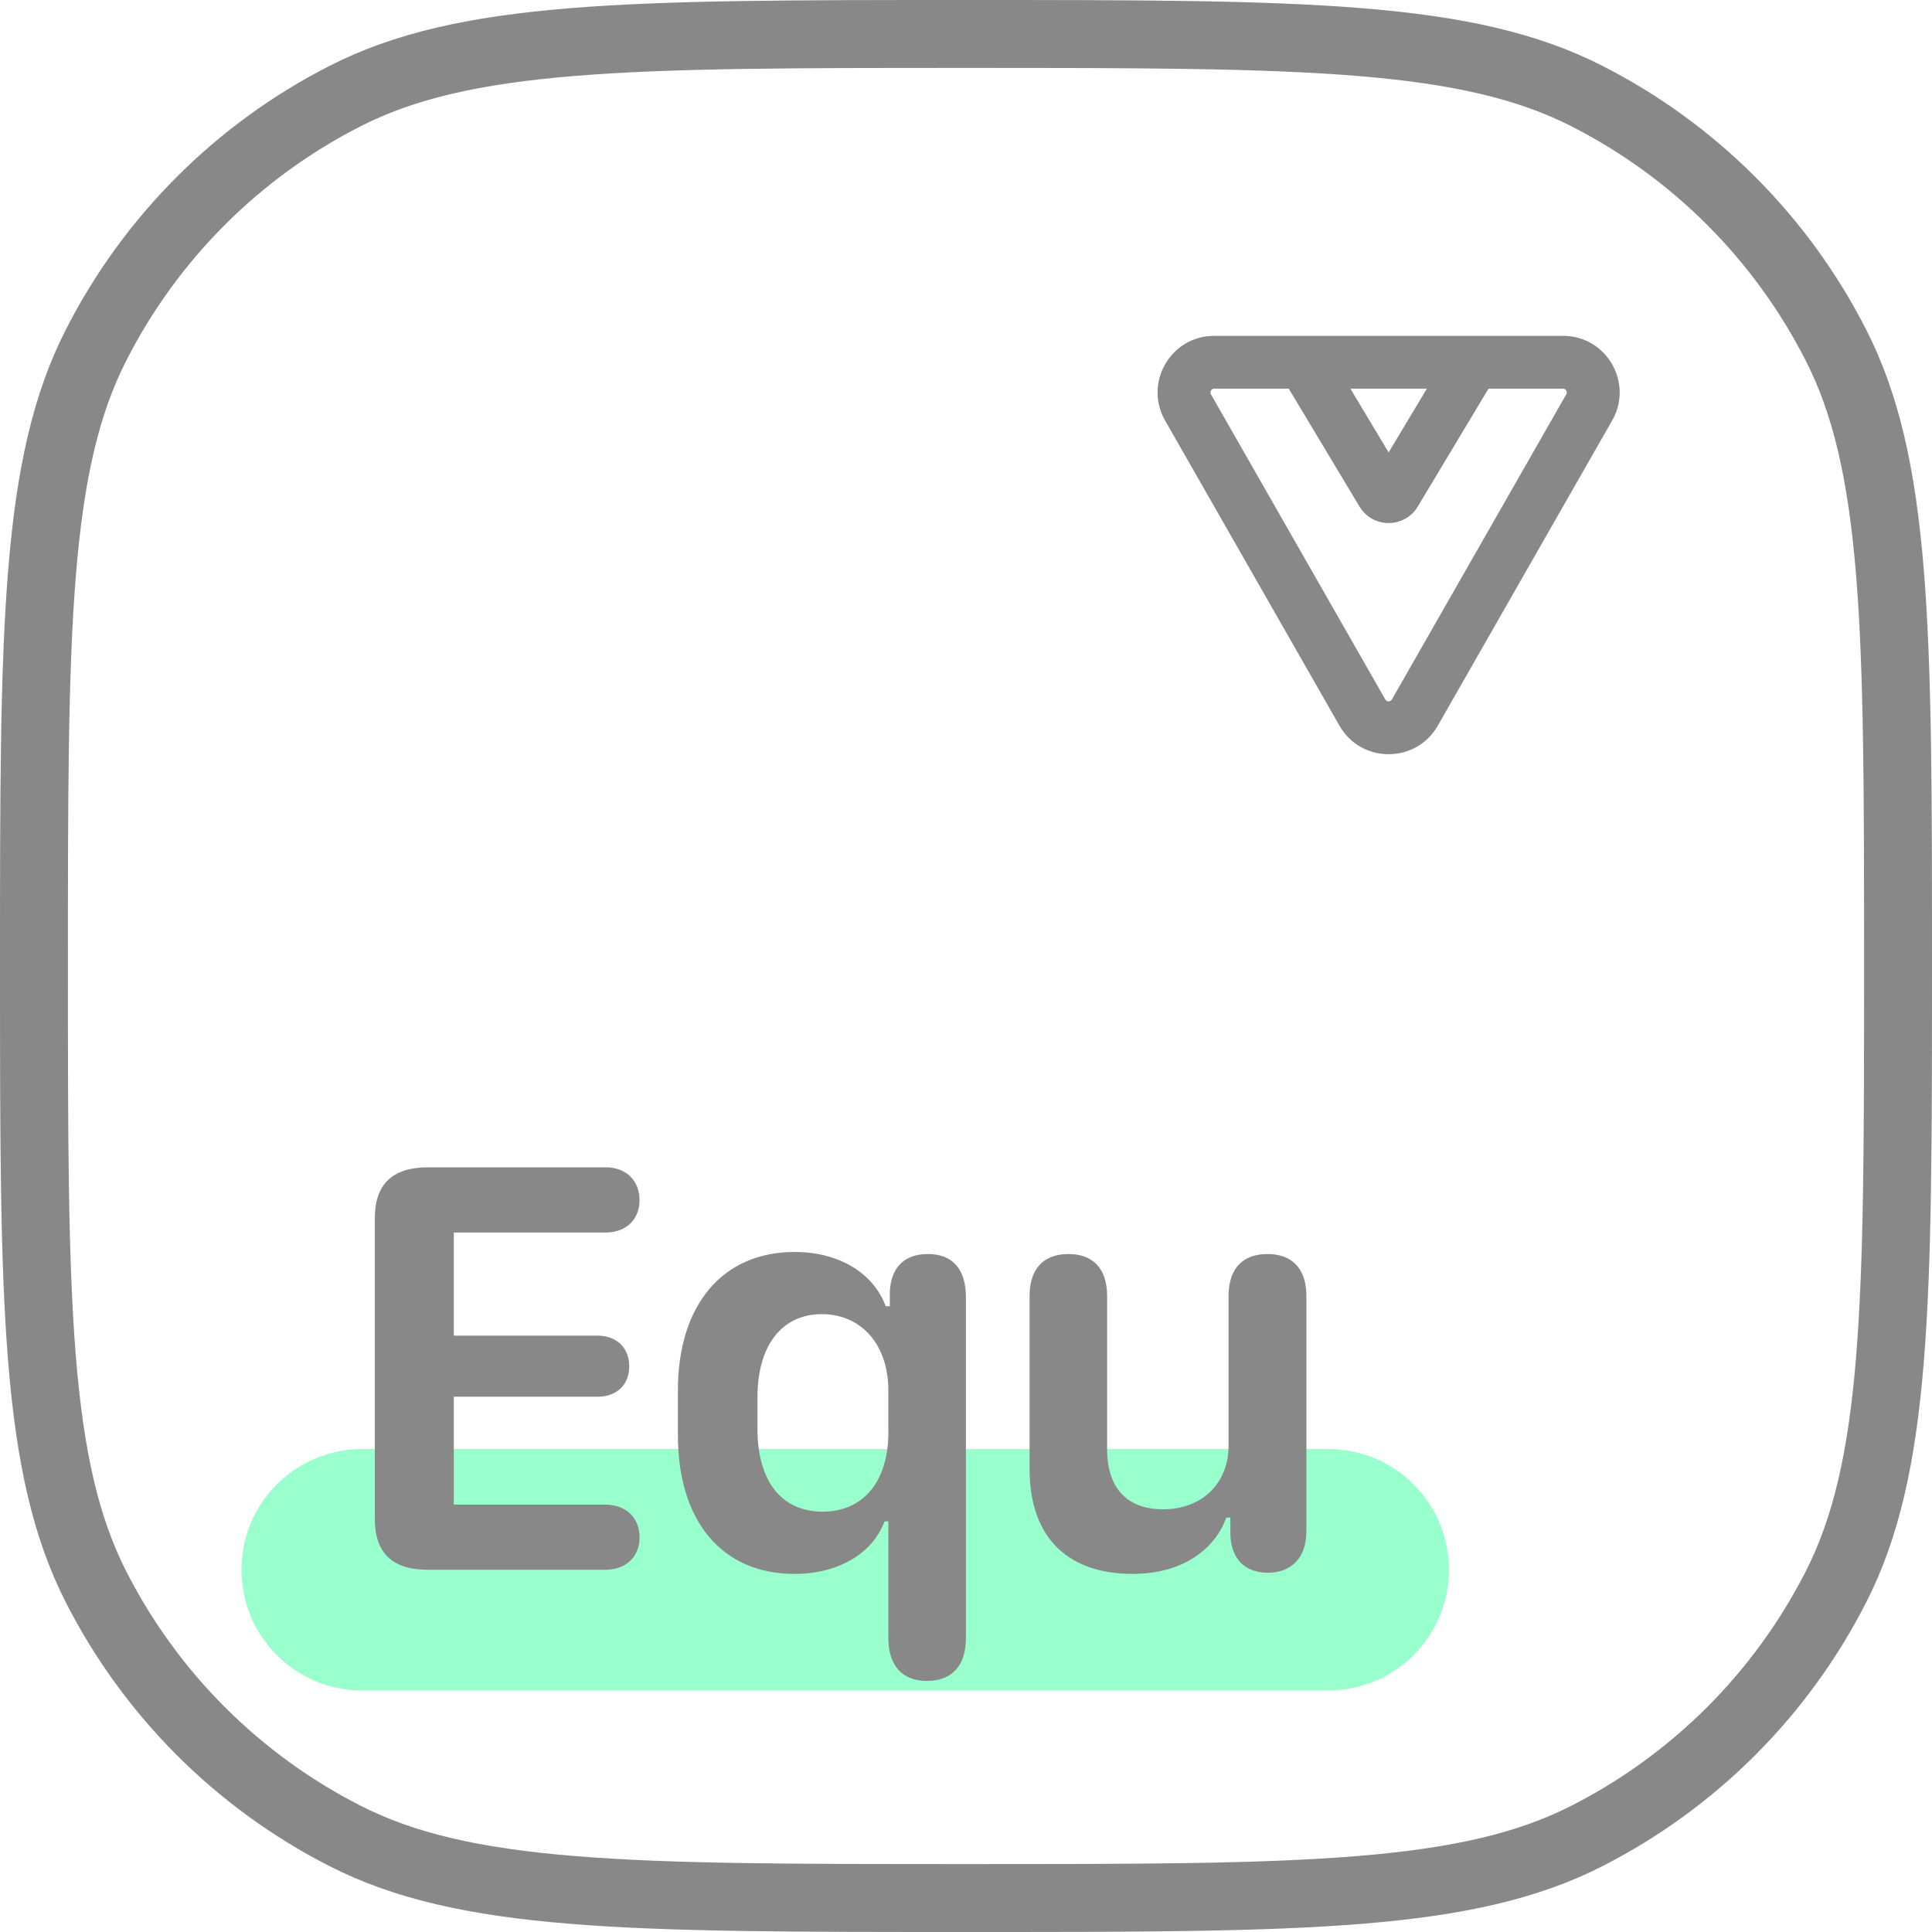
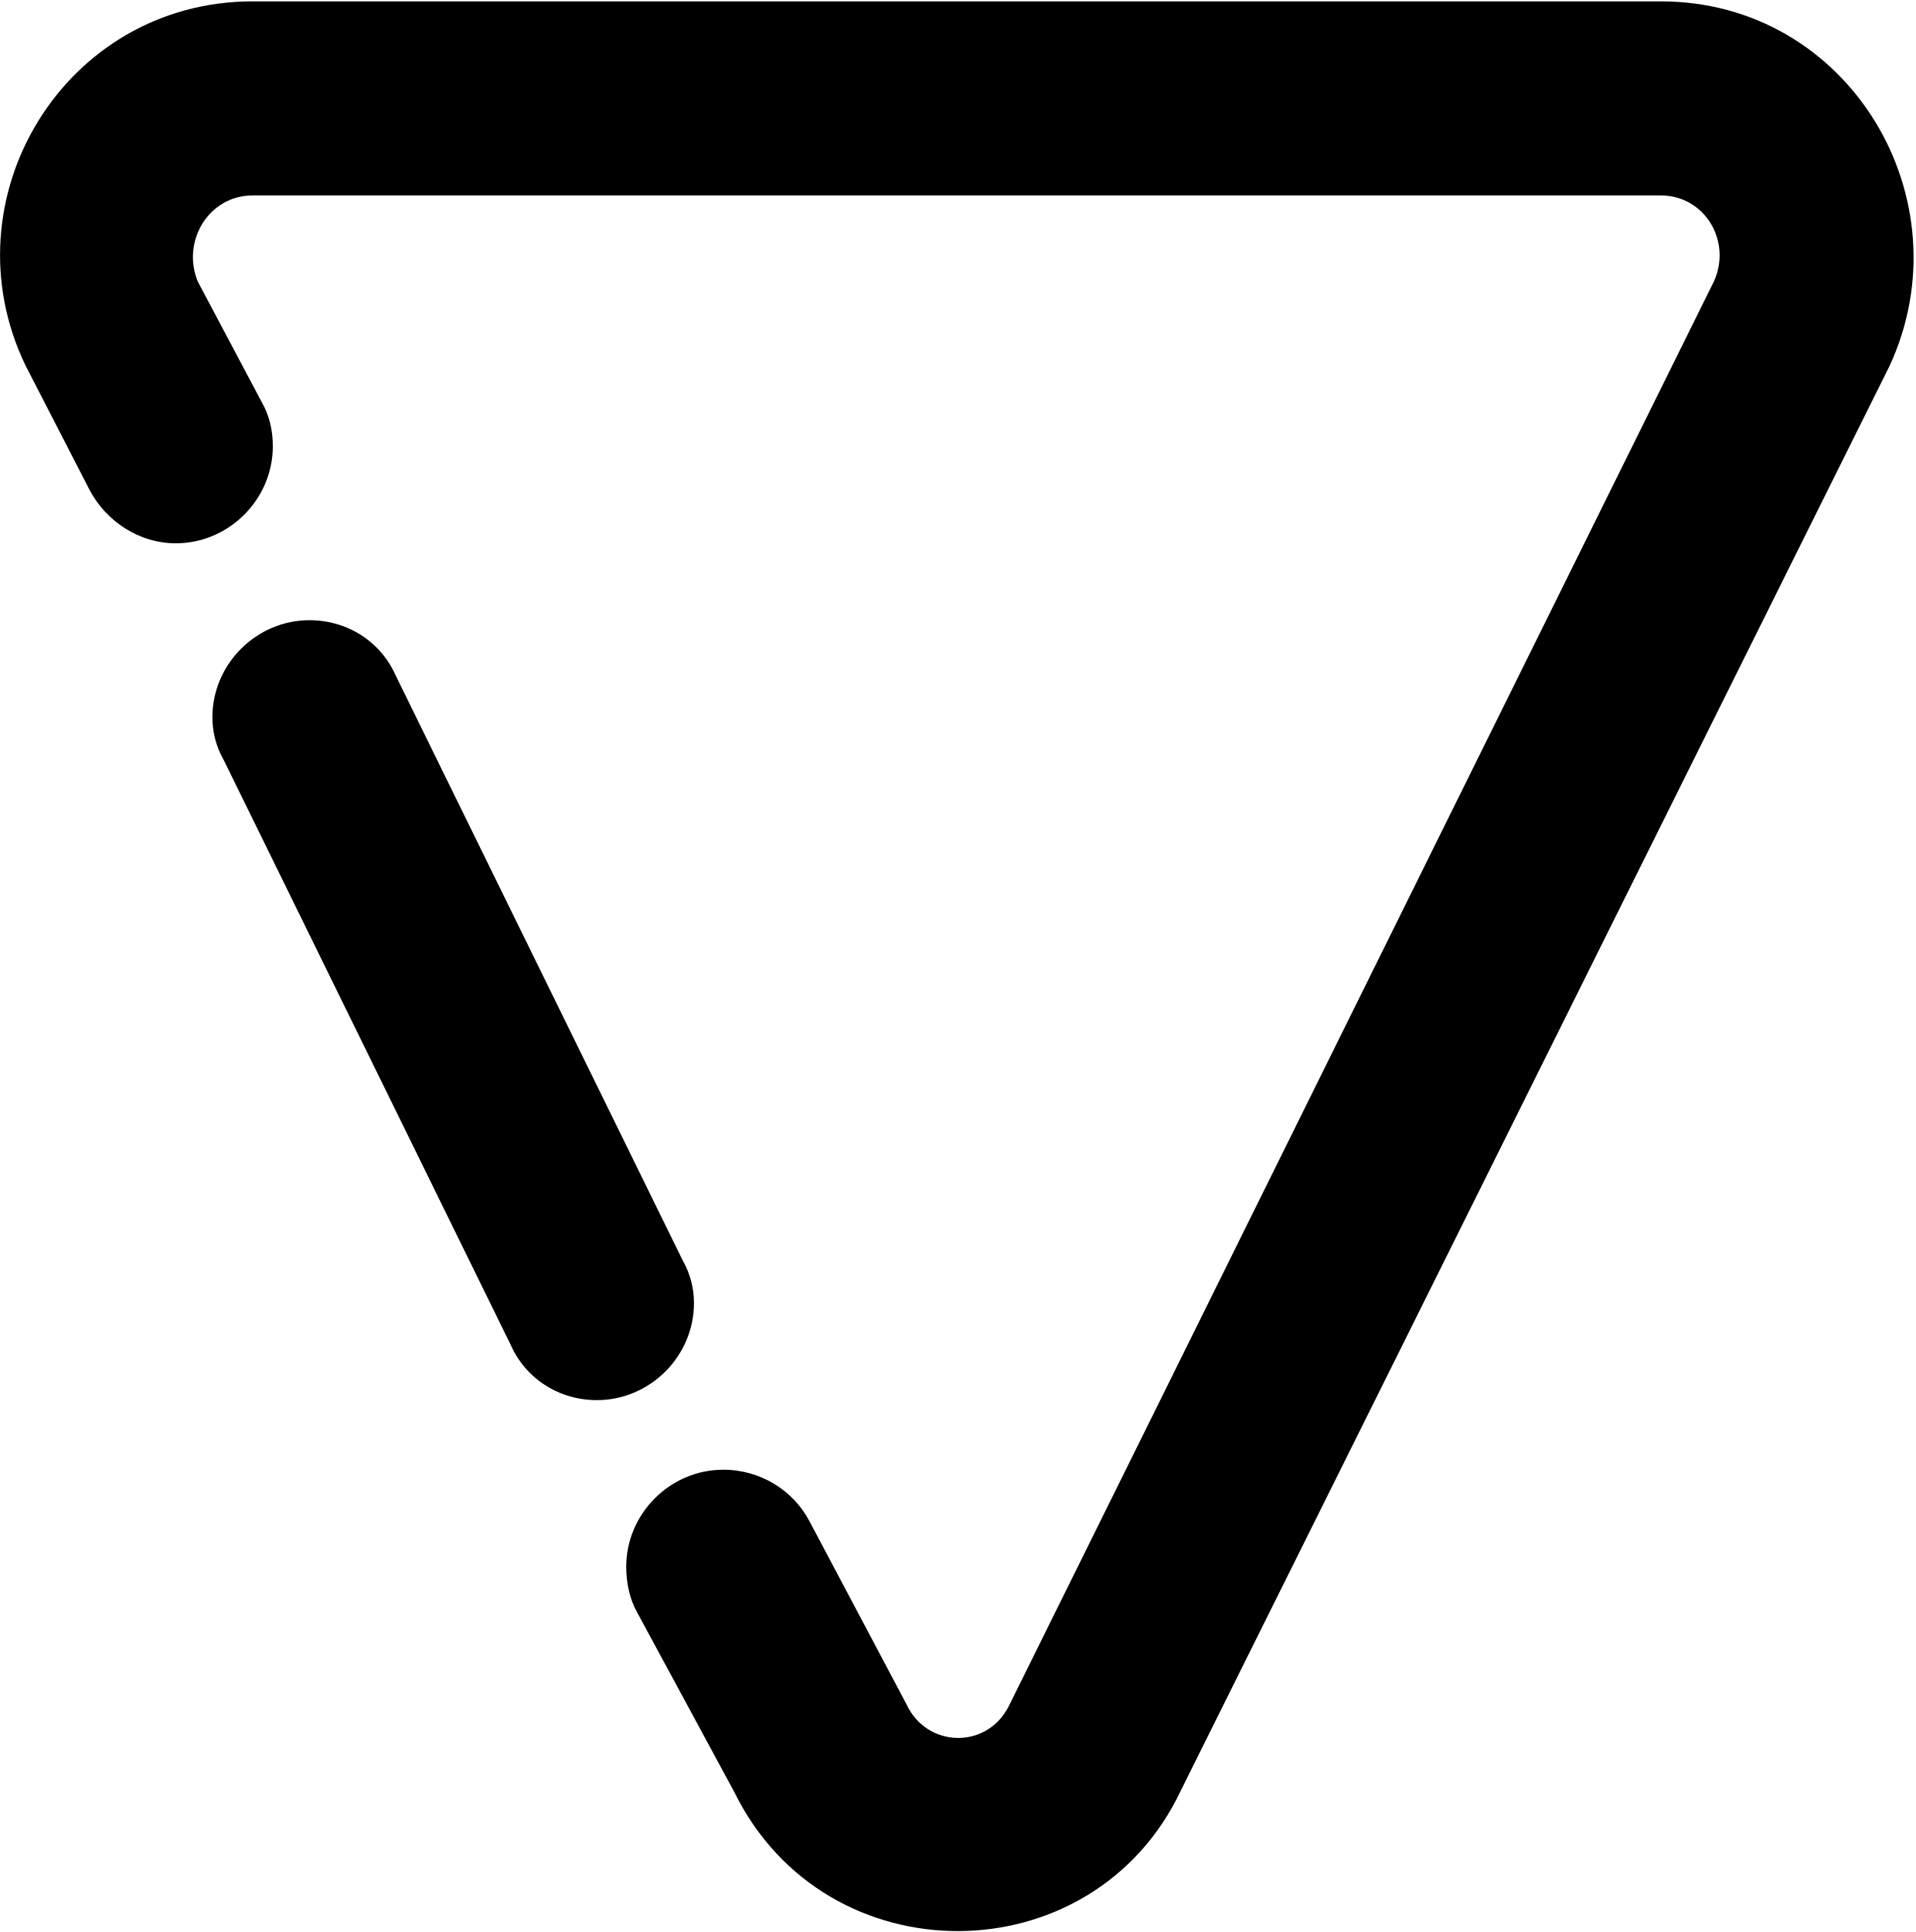
- <svg xmlns="http://www.w3.org/2000/svg" viewBox="0 0 64 64" fill="none">
-   <path fill-rule="evenodd" clip-rule="evenodd" d="M19.047 61.485C22.269 61.748 26.362 61.75 32 61.75C37.638 61.75 41.731 61.748 44.953 61.485C48.149 61.224 50.289 60.717 52.058 59.815C55.398 58.114 58.114 55.398 59.815 52.058C60.717 50.289 61.224 48.149 61.485 44.953C61.748 41.731 61.75 37.638 61.75 32C61.75 26.362 61.748 22.269 61.485 19.047C61.224 15.851 60.717 13.711 59.815 11.942C58.114 8.602 55.398 5.886 52.058 4.185C50.289 3.283 48.149 2.776 44.953 2.515C41.731 2.252 37.638 2.25 32 2.25C26.362 2.25 22.269 2.252 19.047 2.515C15.851 2.776 13.711 3.283 11.942 4.185C8.602 5.886 5.886 8.602 4.185 11.942C3.283 13.711 2.776 15.851 2.515 19.047C2.252 22.269 2.25 26.362 2.25 32C2.25 37.638 2.252 41.731 2.515 44.953C2.776 48.149 3.283 50.289 4.185 52.058C5.886 55.398 8.602 58.114 11.942 59.815C13.711 60.717 15.851 61.224 19.047 61.485ZM2.18 10.92C0 15.198 0 20.799 0 32C0 43.201 0 48.802 2.18 53.08C4.097 56.843 7.157 59.903 10.92 61.82C15.198 64 20.799 64 32 64C43.201 64 48.802 64 53.08 61.82C56.843 59.903 59.903 56.843 61.82 53.08C64 48.802 64 43.201 64 32C64 20.799 64 15.198 61.82 10.92C59.903 7.157 56.843 4.097 53.08 2.18C48.802 0 43.201 0 32 0C20.799 0 15.198 0 10.92 2.18C7.157 4.097 4.097 7.157 2.18 10.92Z" fill="#888888" />
-   <rect x="8" y="48" width="40" height="8" rx="4" fill="#80FFBF" fill-opacity="0.8" />
-   <path d="M12.416 50.31C12.416 51.443 12.992 52 14.174 52H20.043C20.736 52 21.186 51.58 21.186 50.926C21.186 50.272 20.736 49.842 20.043 49.842H15.033V46.268H19.799C20.424 46.268 20.844 45.877 20.844 45.262C20.844 44.647 20.424 44.246 19.799 44.246H15.033V40.828H20.072C20.736 40.828 21.186 40.398 21.186 39.754C21.186 39.109 20.736 38.67 20.072 38.67H14.174C12.992 38.67 12.416 39.236 12.416 40.359V50.31Z" fill="#888888" />
-   <path d="M30.707 55.682C31.538 55.682 31.997 55.174 31.997 54.266V42.967C31.997 42.049 31.557 41.541 30.737 41.541C29.965 41.541 29.516 41.98 29.477 42.781V43.27H29.34C28.93 42.166 27.788 41.473 26.323 41.473C23.94 41.473 22.456 43.221 22.456 46.062V47.537C22.456 50.398 23.92 52.137 26.313 52.137C27.758 52.137 28.901 51.473 29.301 50.398H29.428V54.266C29.428 55.174 29.887 55.682 30.707 55.682ZM25.092 47.332V46.287C25.092 44.568 25.903 43.533 27.221 43.533C28.54 43.533 29.428 44.549 29.428 46.062V47.44C29.428 49.08 28.598 50.076 27.25 50.076C25.893 50.076 25.092 49.07 25.092 47.332Z" fill="#888888" />
-   <path d="M40.62 50.272H40.757V50.828C40.786 51.678 41.264 52.098 42.007 52.098C42.759 52.098 43.276 51.619 43.276 50.73V42.938C43.276 42 42.778 41.541 41.987 41.541C41.186 41.541 40.698 42 40.698 42.938V47.889C40.698 49.109 39.848 49.998 38.52 49.998C37.495 49.998 36.675 49.451 36.675 48.006V42.938C36.675 42 36.186 41.541 35.395 41.541C34.594 41.541 34.106 42 34.106 42.938V48.66C34.106 51.062 35.503 52.137 37.514 52.137C39.282 52.137 40.288 51.228 40.62 50.272Z" fill="#888888" />
-   <path fill-rule="evenodd" clip-rule="evenodd" d="M40.223 12.875C40.127 12.875 40.067 12.979 40.114 13.062L45.891 23.172C45.939 23.255 46.06 23.255 46.108 23.172L51.885 13.062C51.933 12.979 51.873 12.875 51.777 12.875H49.308L46.965 16.78C46.528 17.509 45.472 17.509 45.035 16.78L42.692 12.875H40.223ZM40.223 11.125C38.783 11.125 37.881 12.68 38.595 13.93L44.372 24.04C45.092 25.299 46.908 25.299 47.628 24.04L53.405 13.93C54.119 12.68 53.216 11.125 51.777 11.125H40.223ZM44.733 12.875L46 14.987L47.267 12.875H44.733Z" fill="#888888" />
+ <svg xmlns="http://www.w3.org/2000/svg" width="465" height="469" viewBox="0 0 465 469" fill="none">
+   <path d="M154.667 391.444L178.222 435C200.444 480.333 265.333 479.889 286.667 434.556L458.667 88.778C477.333 48.333 448.889 0.333 403.111 0.333H61.333C15.556 0.333 -13.333 48.333 6.222 88.778L21.778 119C25.778 126.556 33.778 131.889 42.667 131.889C55.556 131.889 66.222 121.222 66.222 108.333C66.222 104.333 65.333 100.778 63.556 97.667L48 68.333C44 58.556 50.667 47.444 61.333 47.444H403.111C413.778 47.444 420.444 58.556 416 68.333L244.889 414.111C239.556 424.778 224.889 424.333 220 413.667L196.444 369.222C192.444 361.667 184.444 356.778 175.556 356.778C162.667 356.778 152 367.444 152 380.333C152 384.333 152.889 388.333 154.667 391.444ZM54.222 184.333L124 326.556C127.556 334.556 135.556 339.889 144.889 339.889C157.778 339.889 168.444 329.222 168.444 316.333C168.444 312.778 167.556 309.222 165.778 306.111L96 163.889C92.444 155.889 84.444 150.556 75.111 150.556C62.222 150.556 51.556 161.222 51.556 174.111C51.556 177.667 52.444 181.222 54.222 184.333Z" fill="black" />
</svg>
